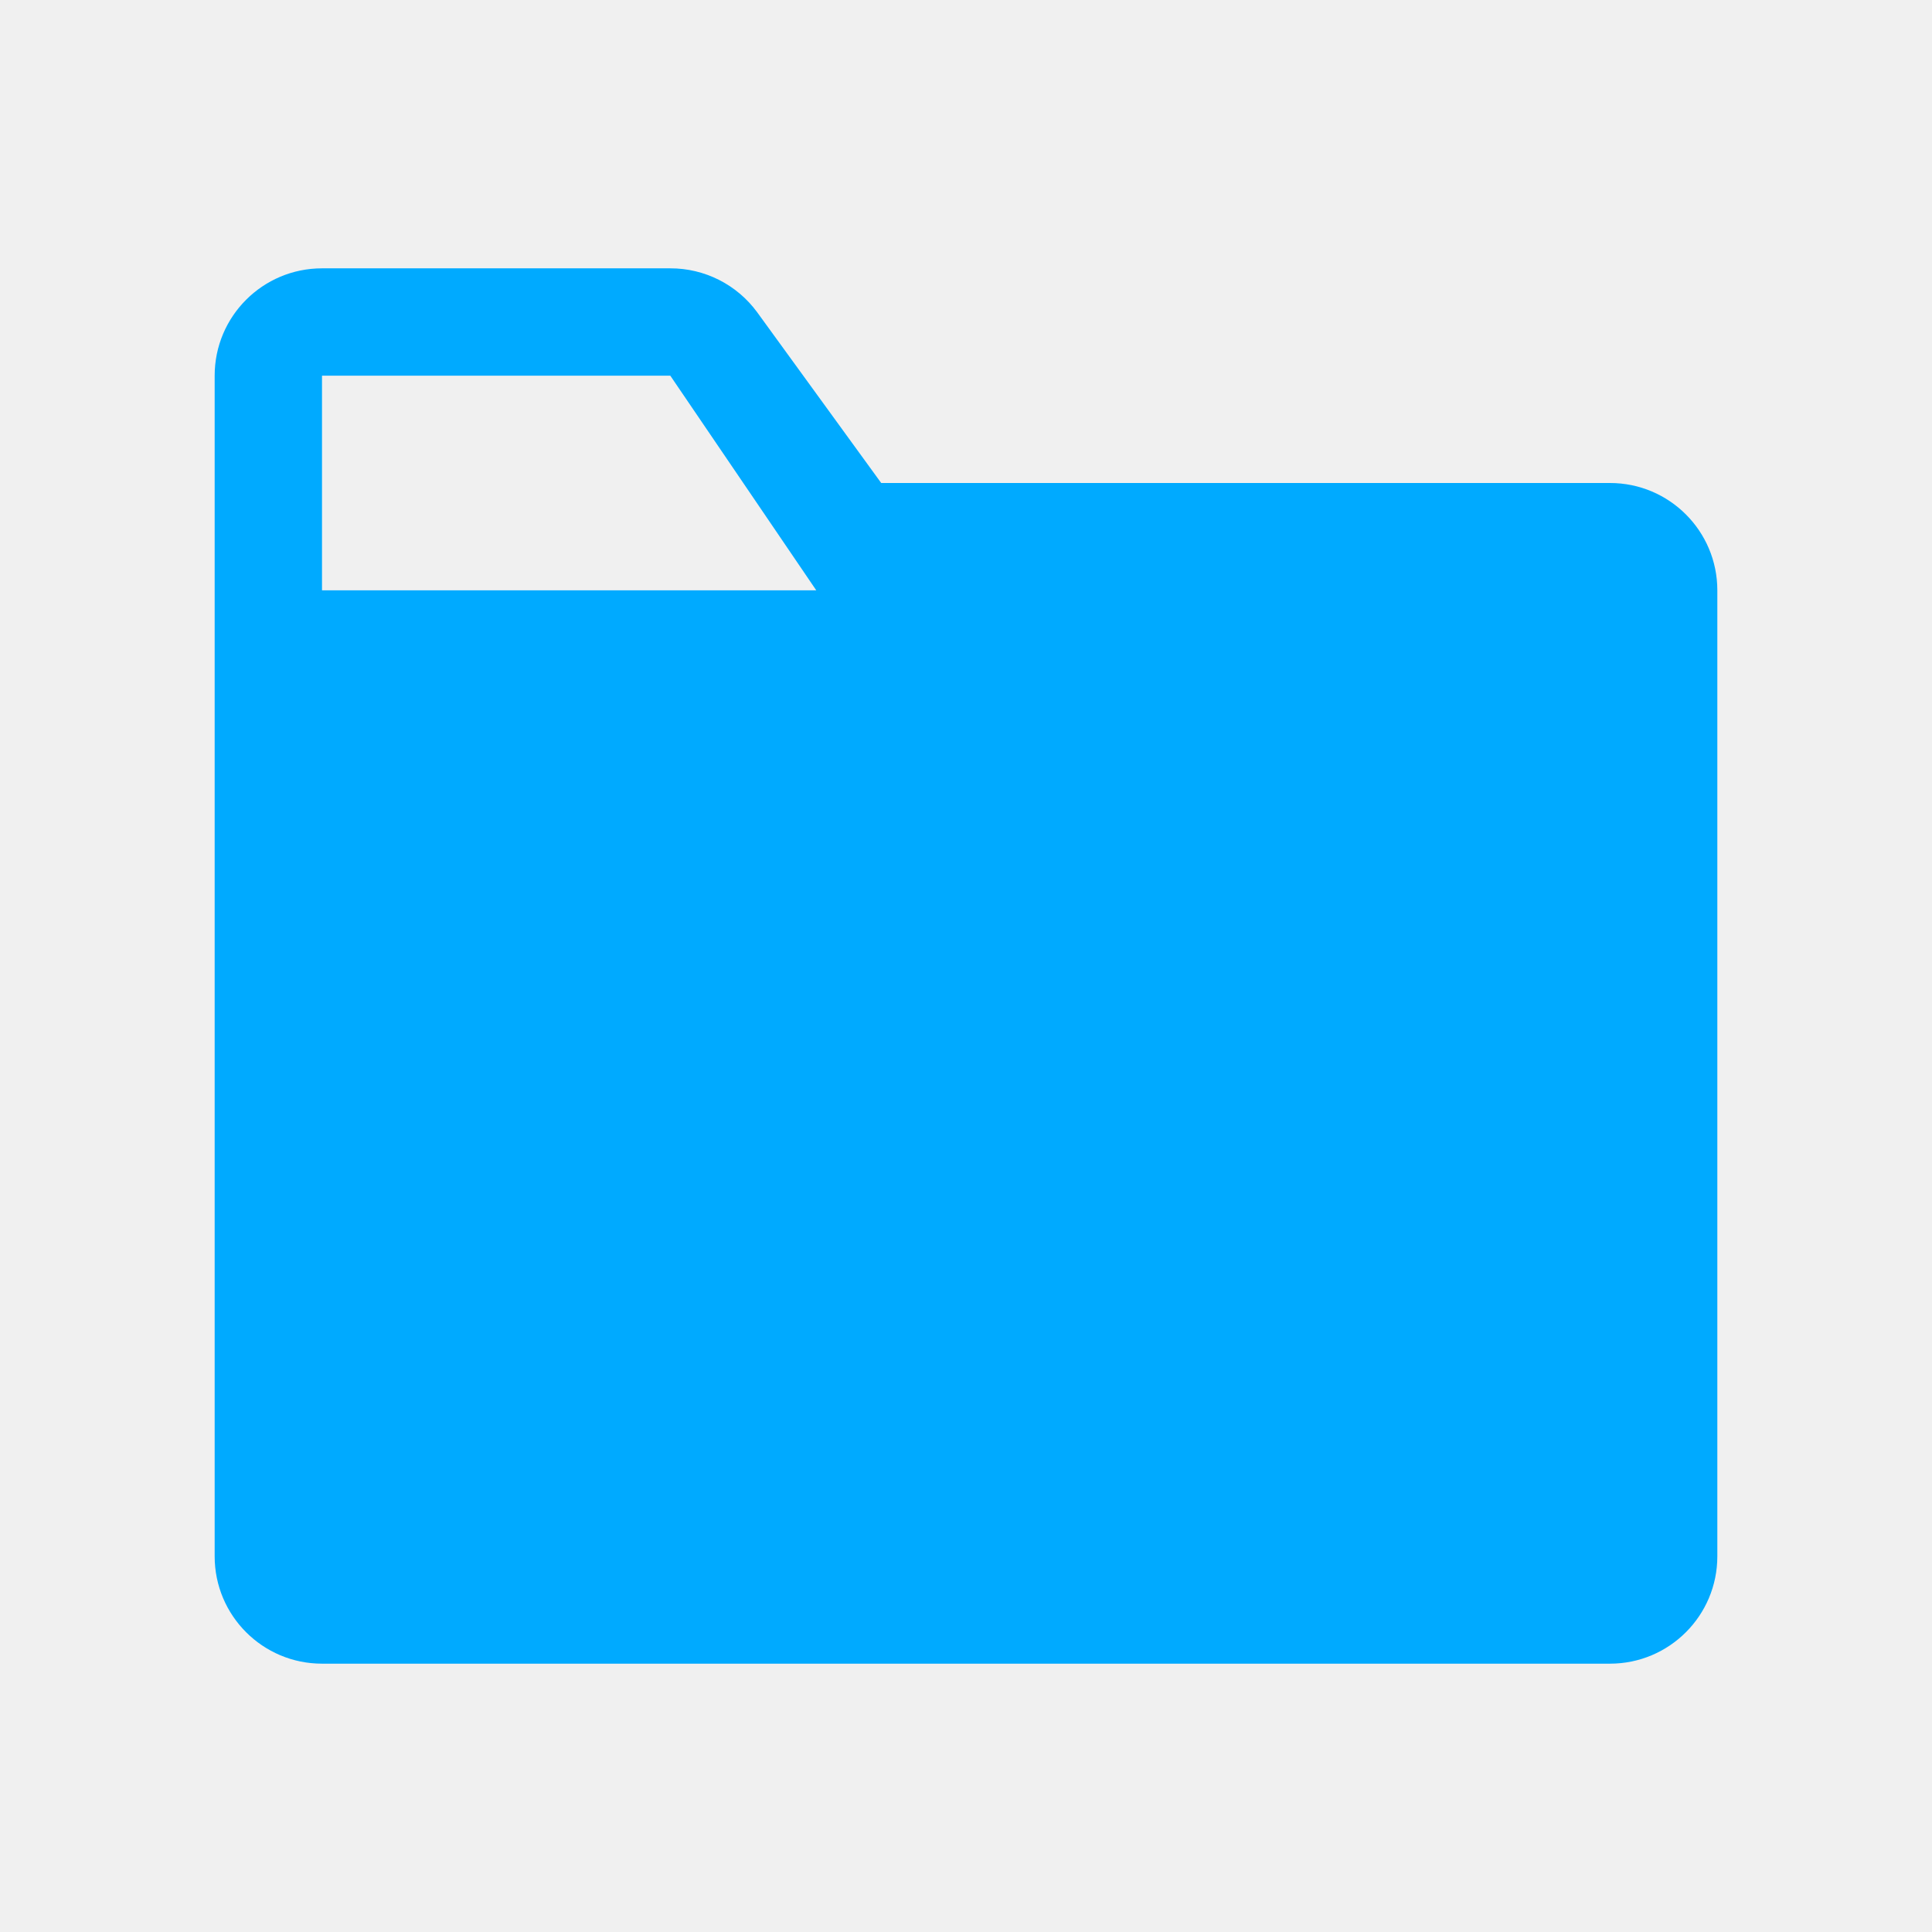
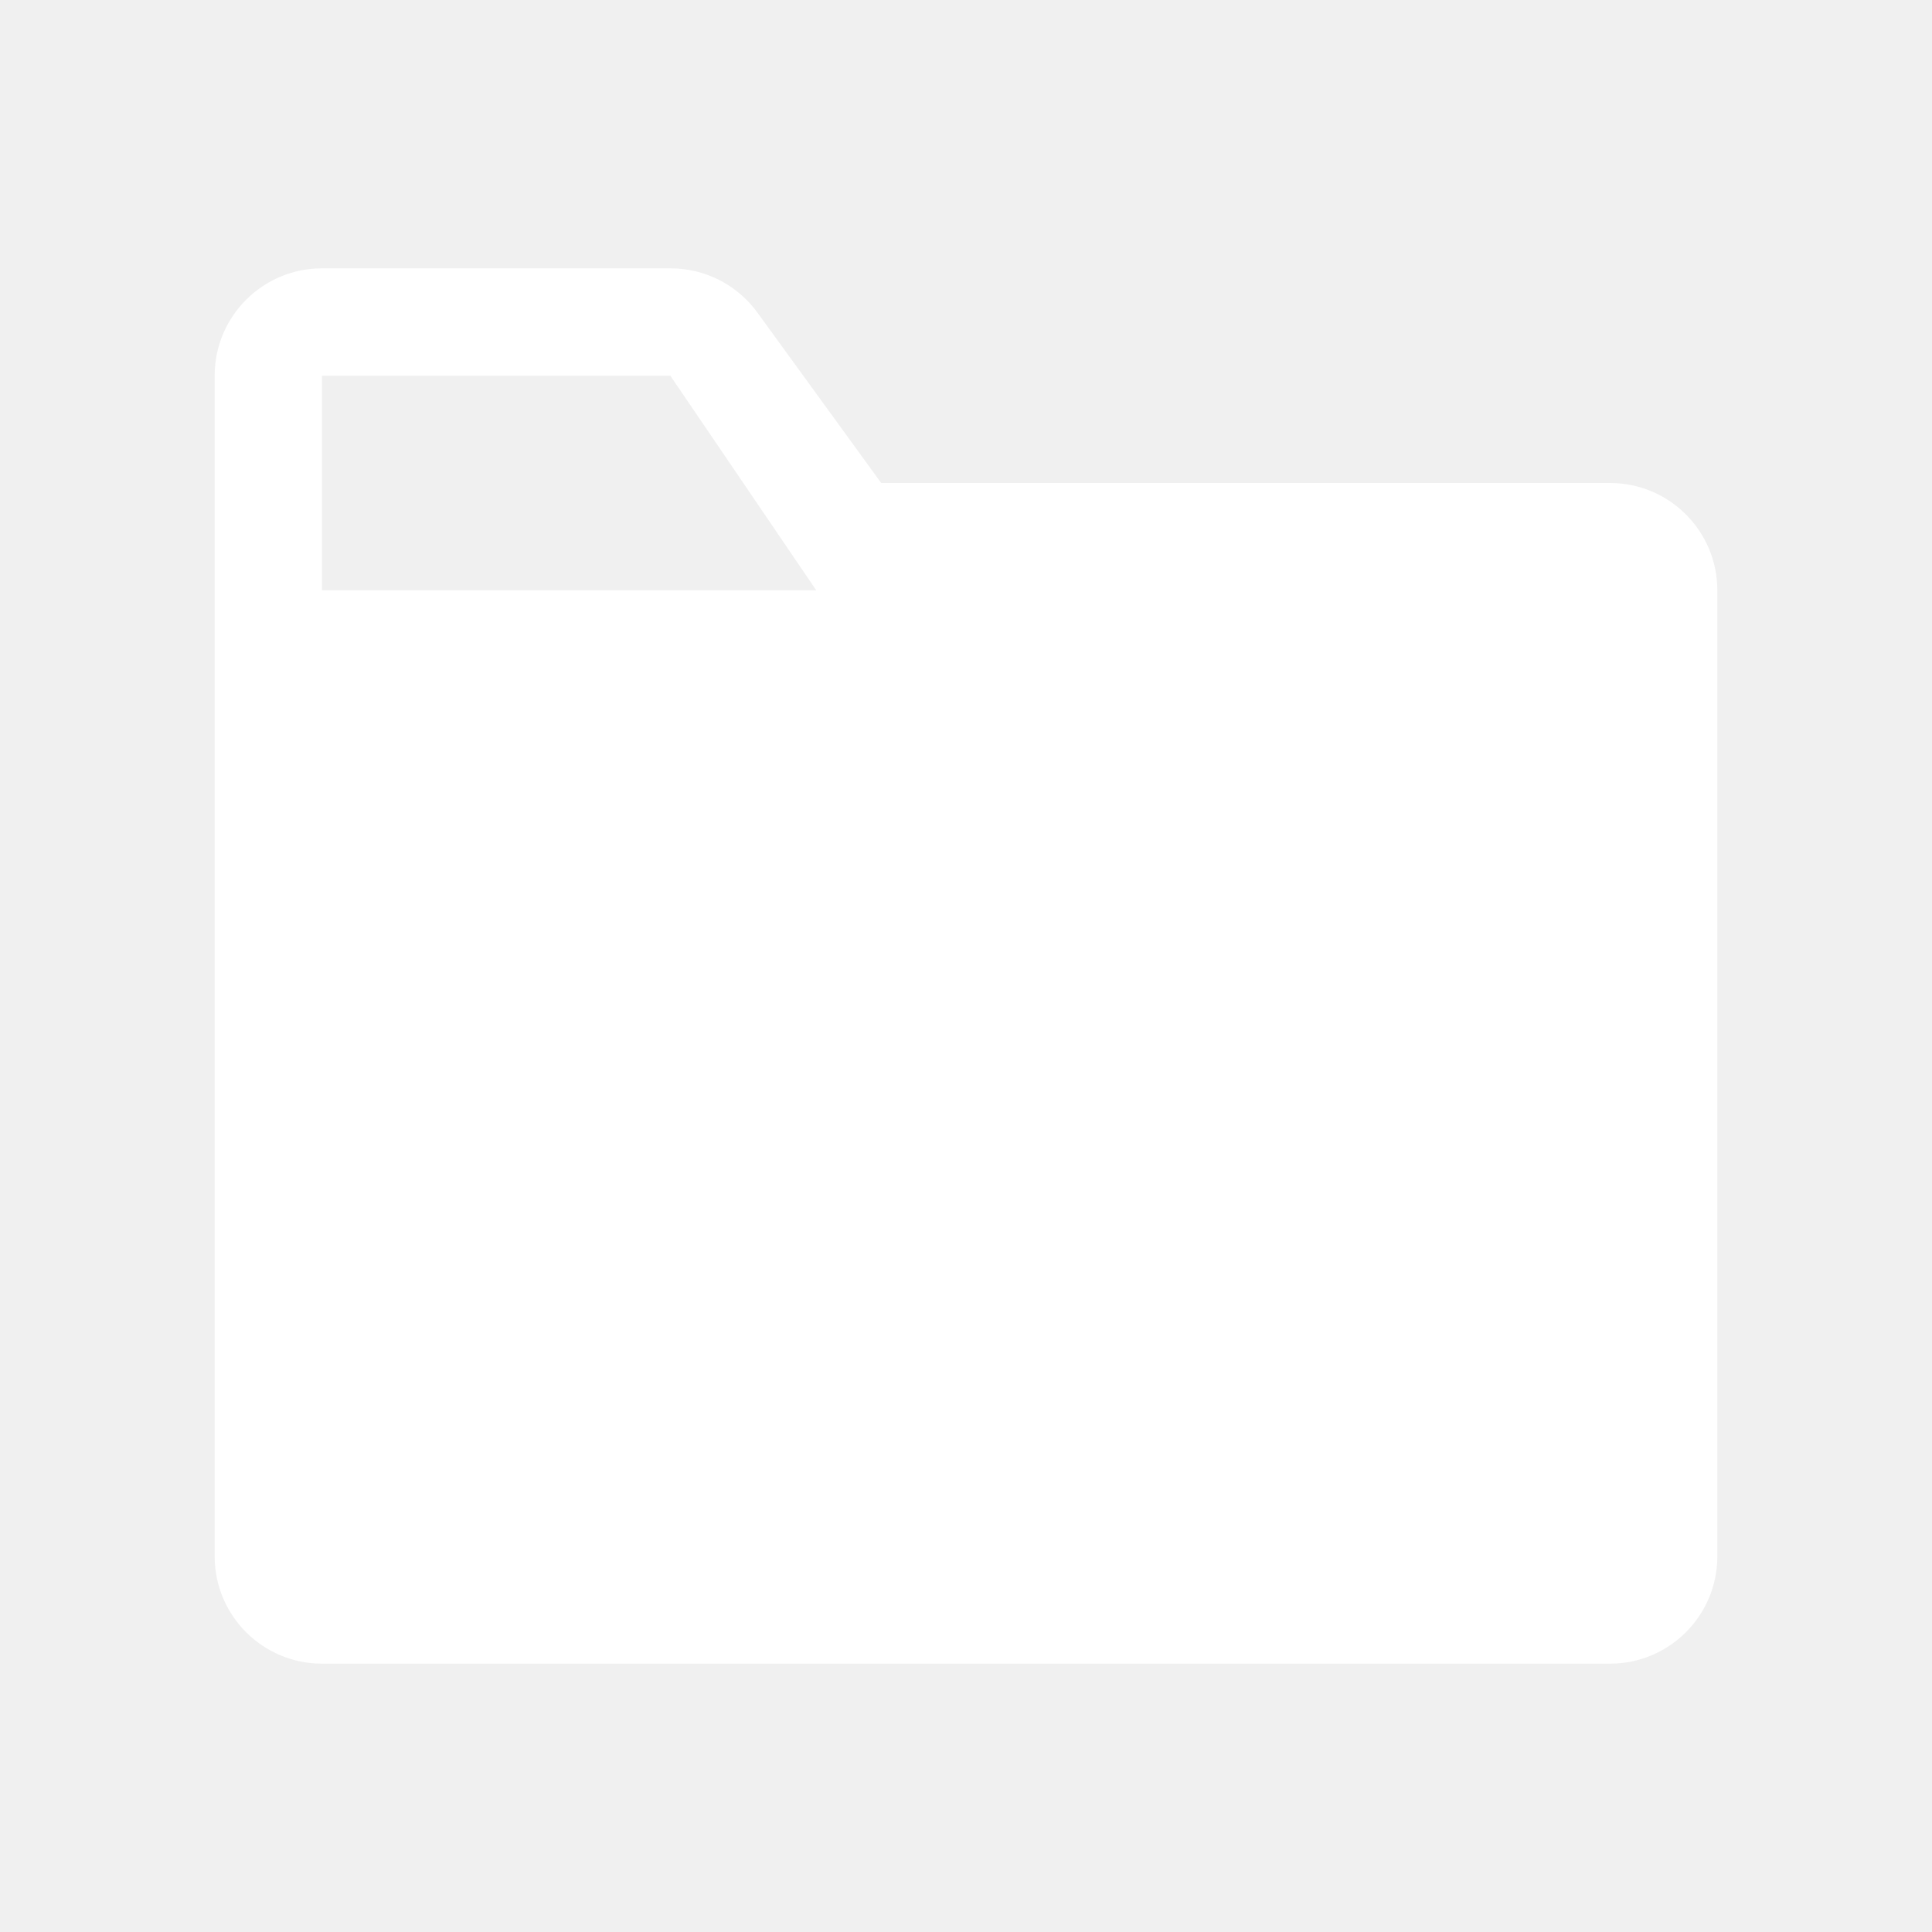
- <svg xmlns="http://www.w3.org/2000/svg" fill="#00AAFF" width="36" height="36" viewBox="0 0 36 36" version="1.1" preserveAspectRatio="xMidYMid meet" stroke="#00AAFF" stroke-width="0">
+ <svg xmlns="http://www.w3.org/2000/svg" fill="white" width="36" height="36" viewBox="0 0 36 36" version="1.1" preserveAspectRatio="xMidYMid meet" stroke="white" stroke-width="0">
  <g id="SVGRepo_bgCarrier" stroke-width="0" />
  <g id="SVGRepo_tracerCarrier" stroke-linecap="round" stroke-linejoin="round" />
  <g id="SVGRepo_iconCarrier">
    <path class="clr-i-solid clr-i-solid-path-1" d="M30,9H16.42L14.11,5.82A2,2,0,0,0,12.49,5H6A2,2,0,0,0,4,7V29a2,2,0,0,0,2,2H30a2,2,0,0,0,2-2V11A2,2,0,0,0,30,9ZM6,11V7h6.49l2.72,4Z" />
    <rect x="0" y="0" width="36" height="36" fill-opacity="0" />
  </g>
</svg>
